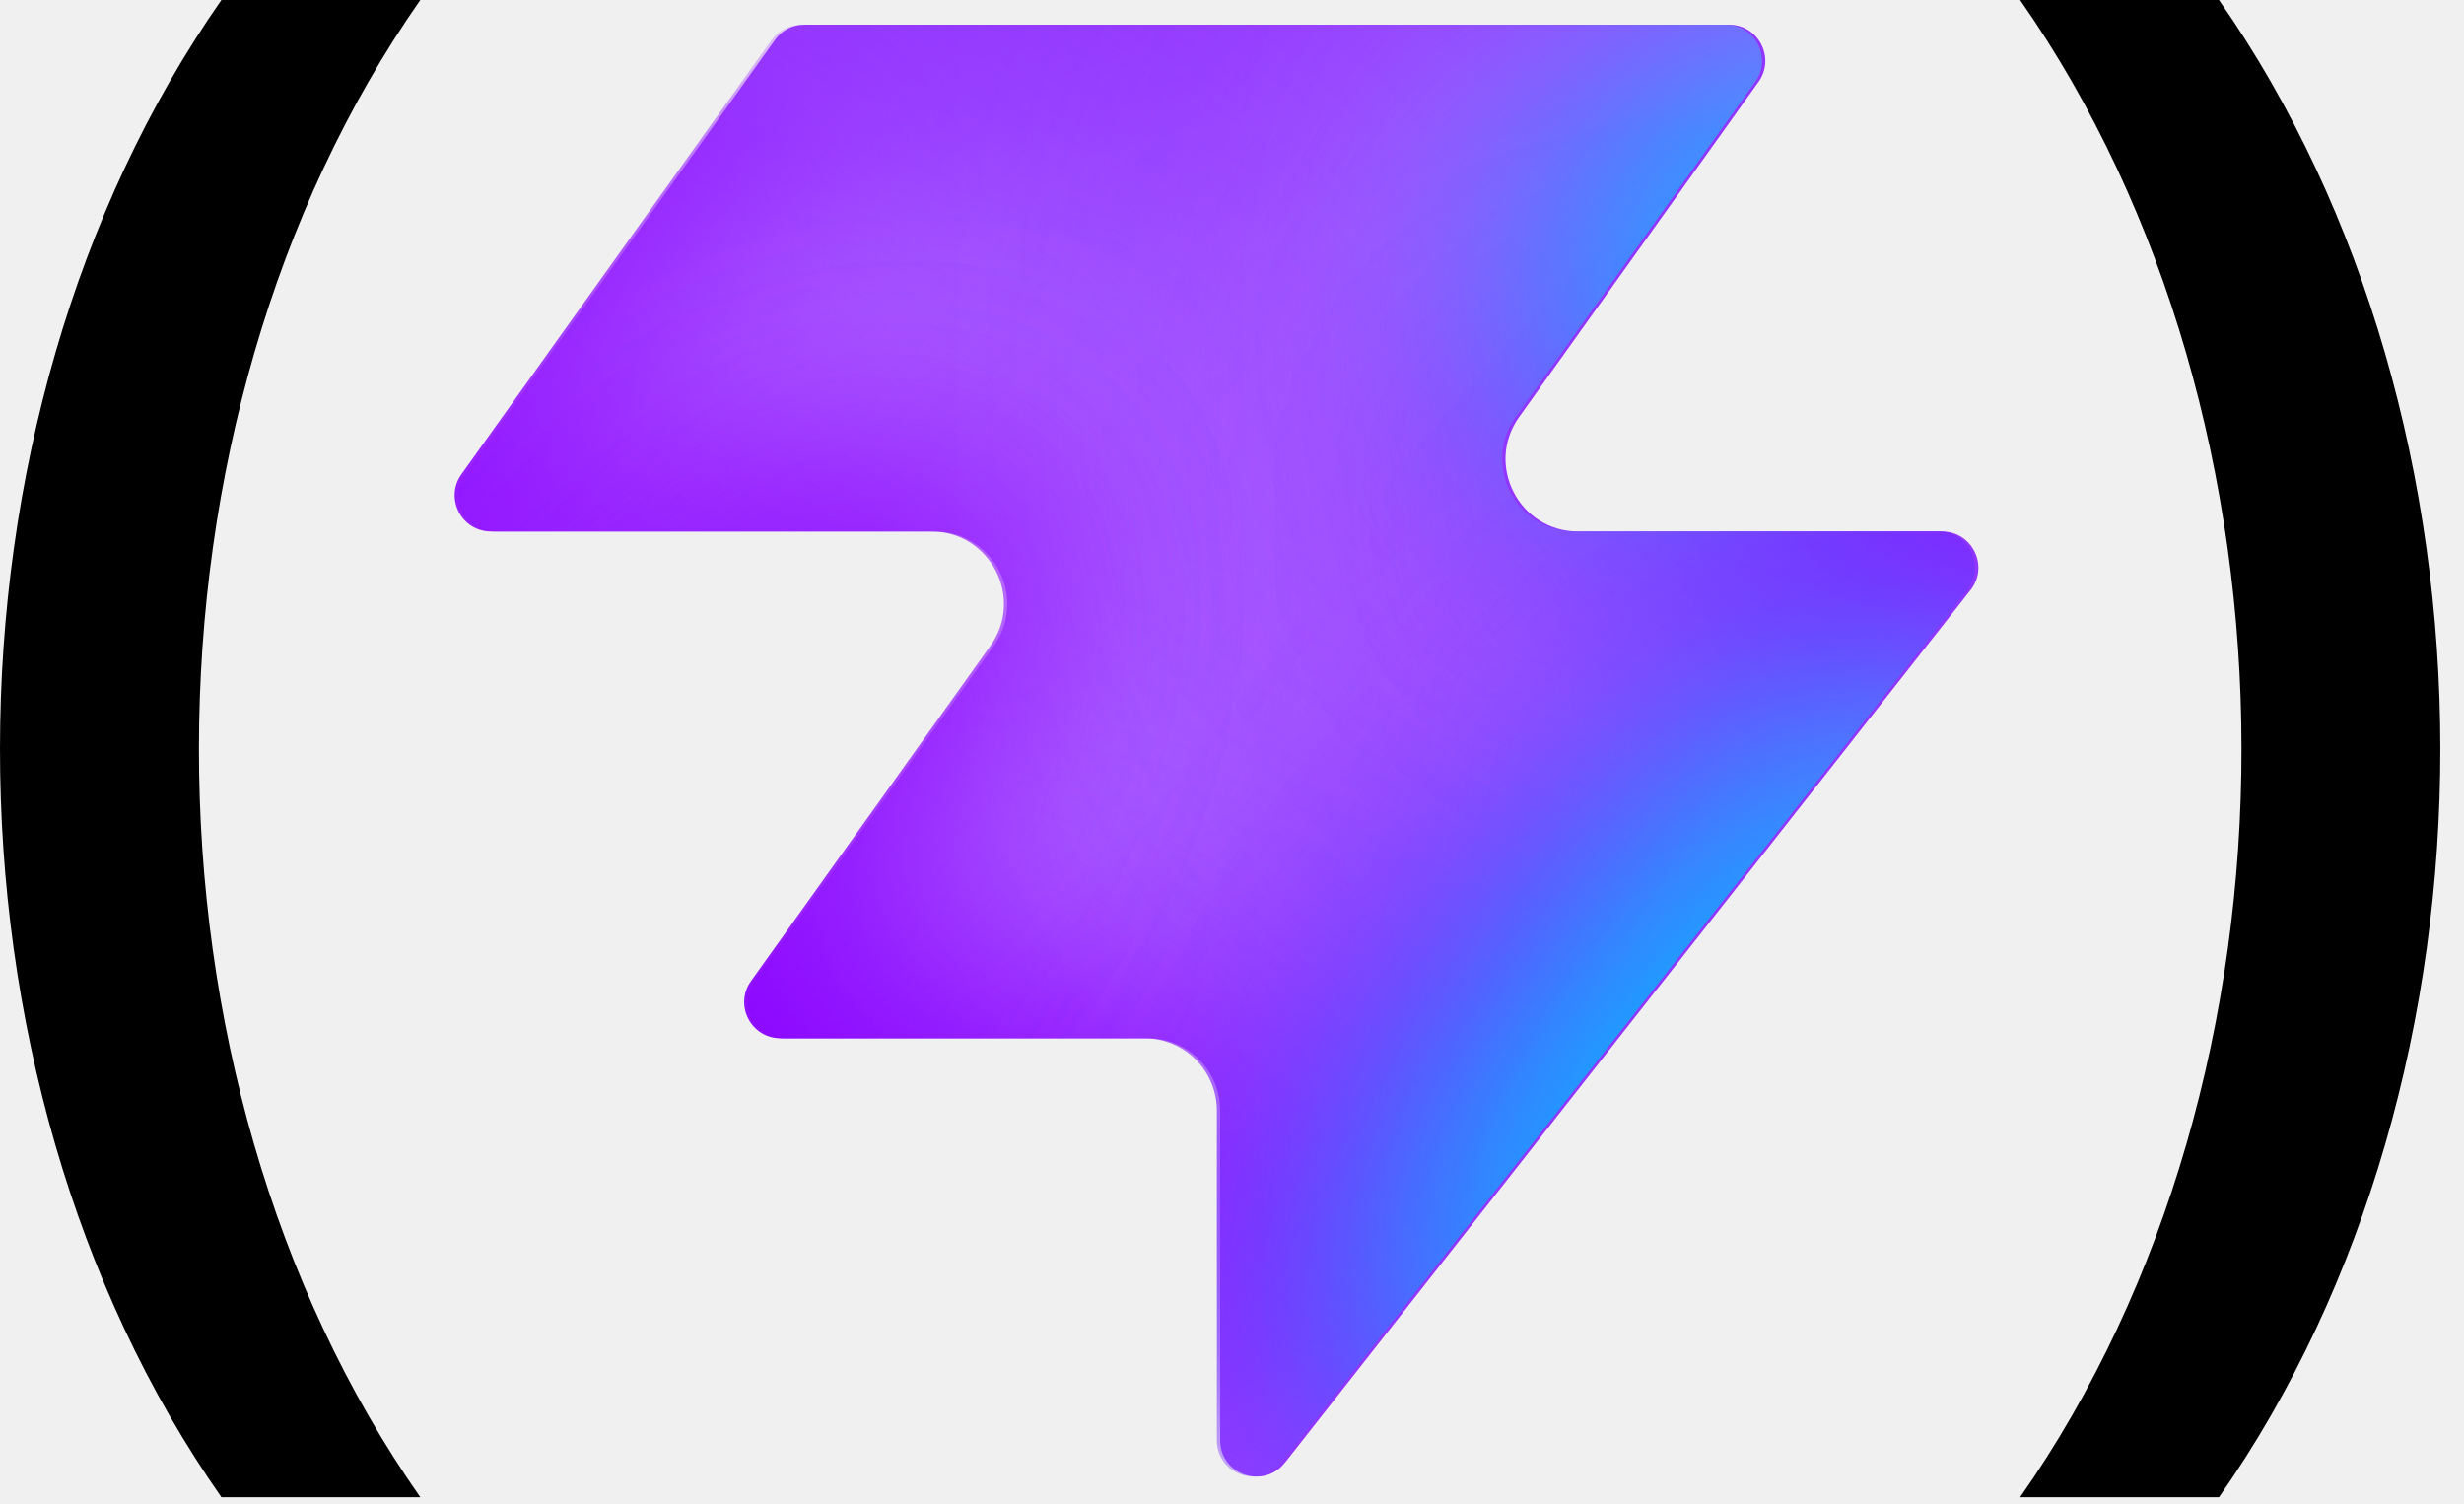
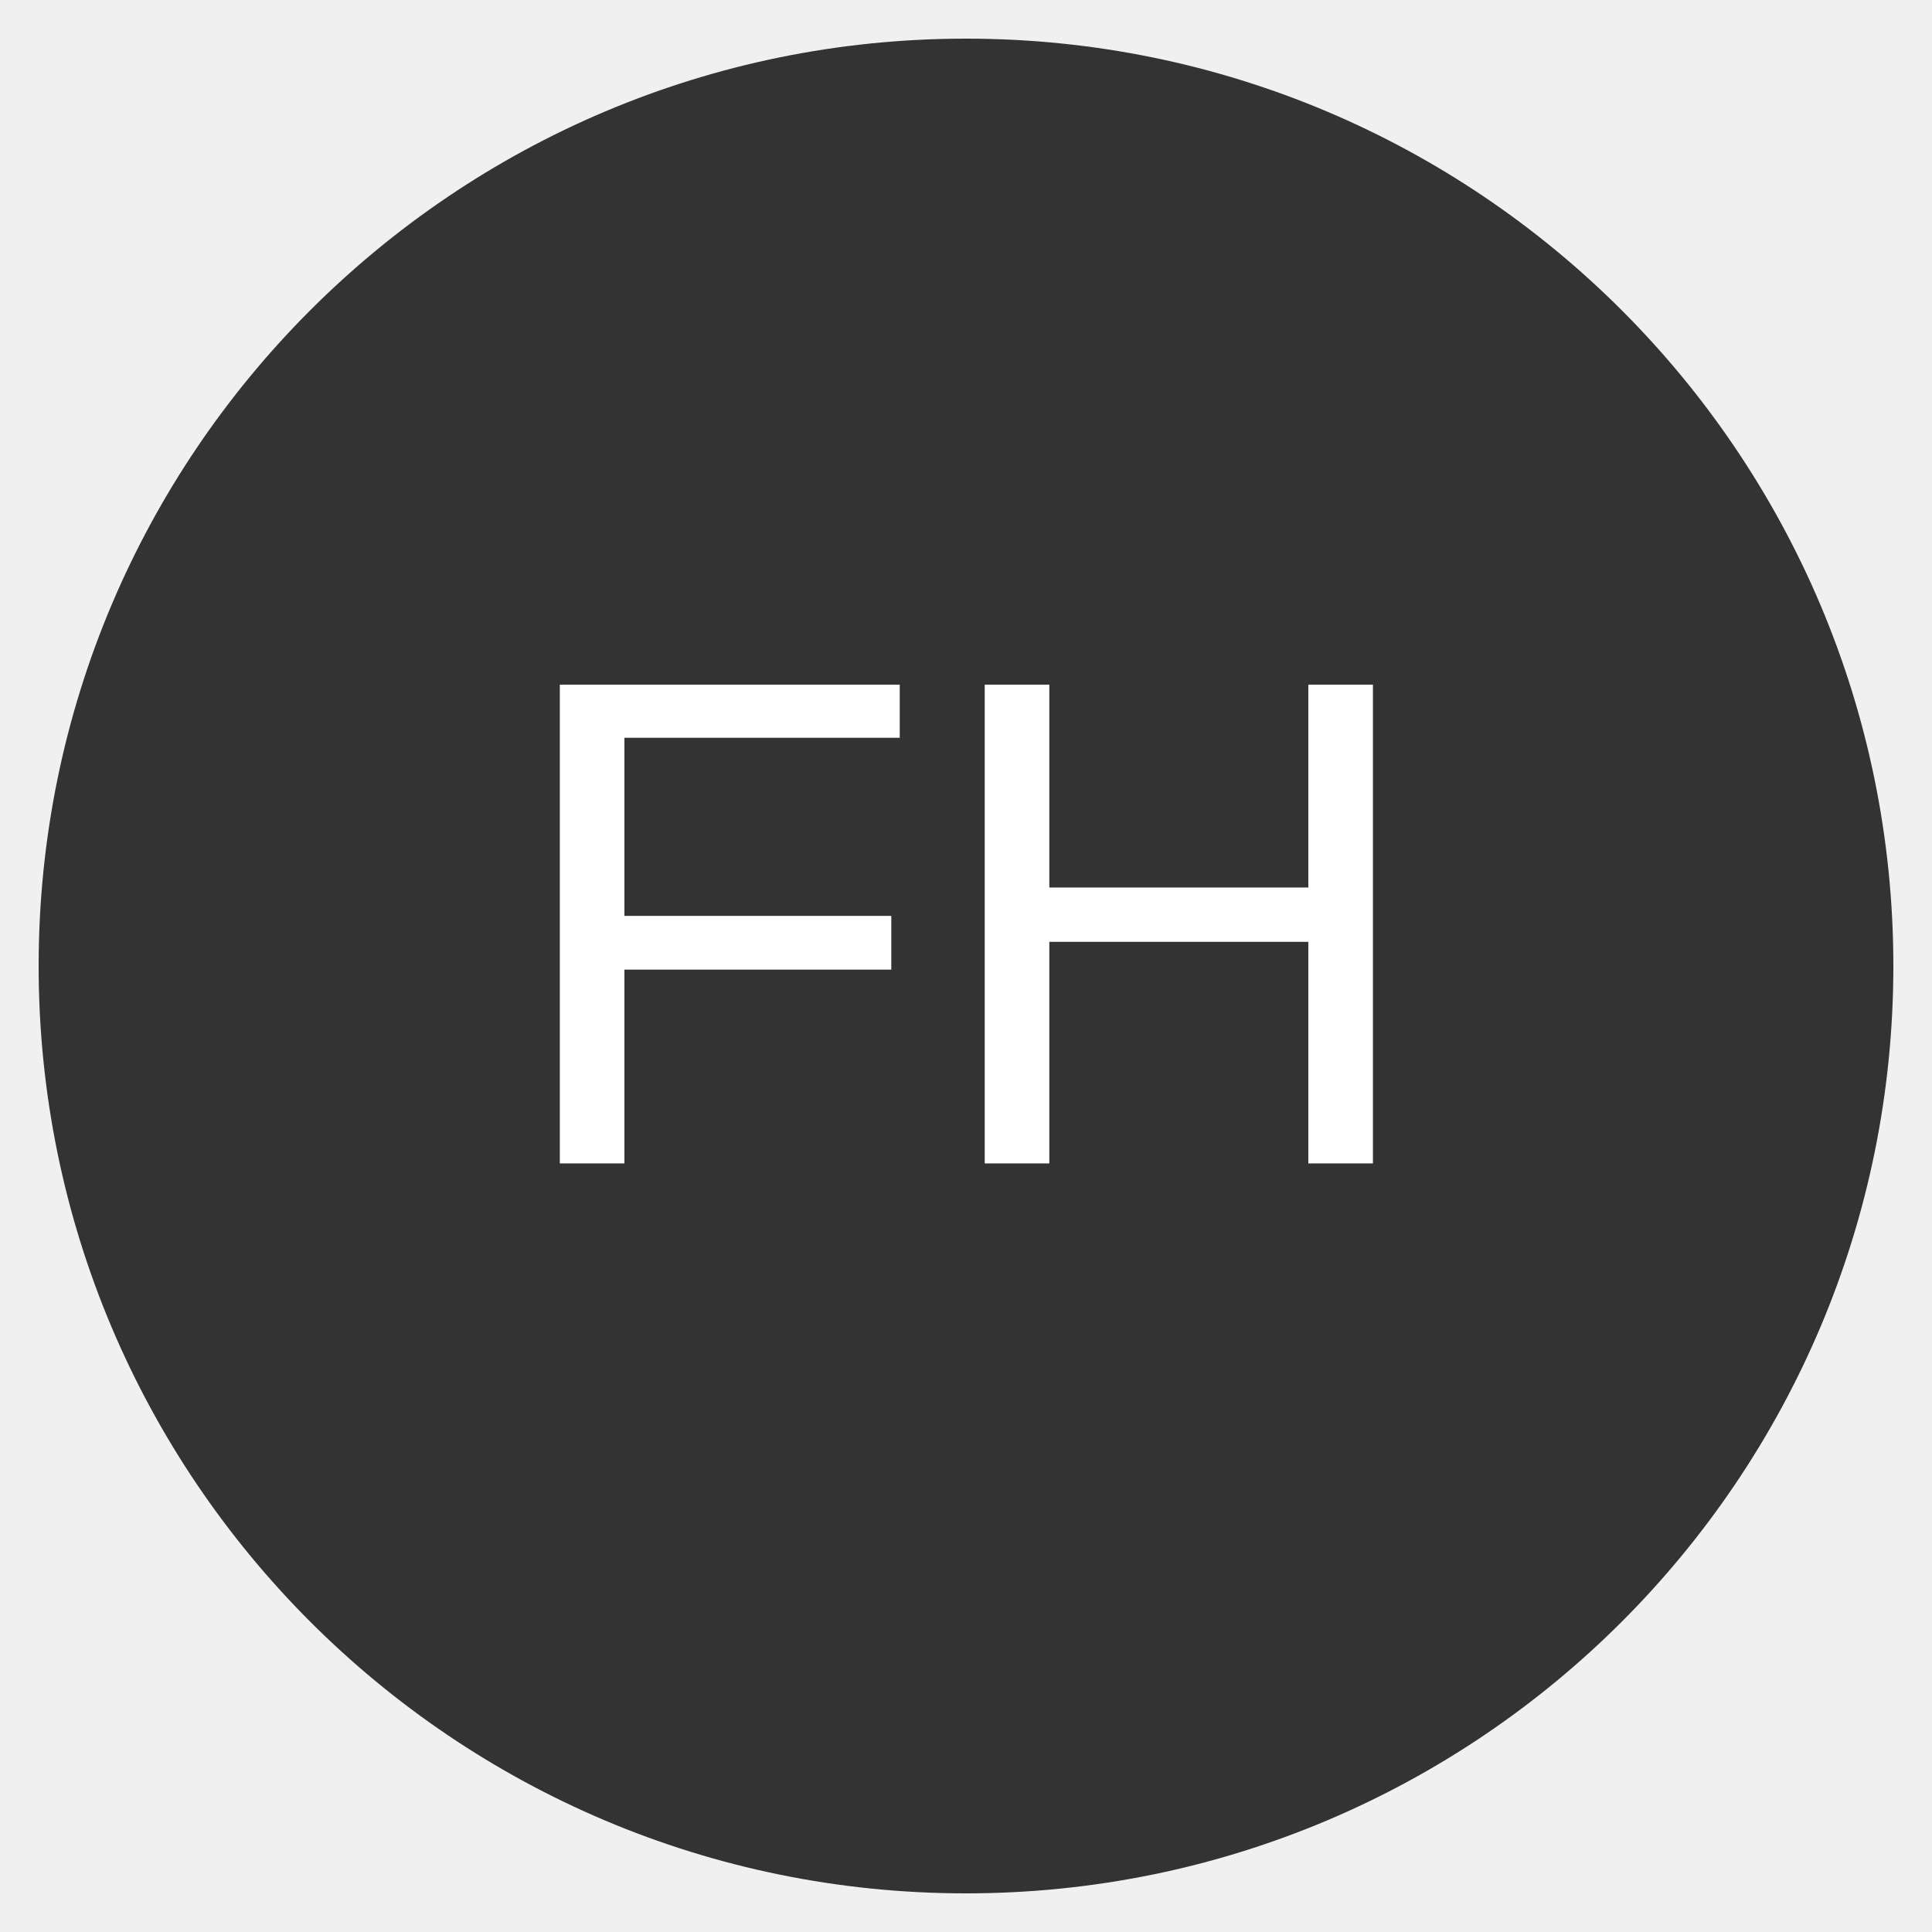
- <svg xmlns="http://www.w3.org/2000/svg" width="77" height="47" fill="none" aria-labelledby="vite-logo-title" viewBox="0 0 77 47">
-   <style>.parenthesis{fill:#000}@media (prefers-color-scheme:dark){.parenthesis{fill:#fff}}</style>
-   <path fill="#9135ff" d="M40.151 45.71c-.663.844-2.02.374-2.02-.699V34.708a2.26 2.26 0 0 0-2.262-2.262H24.493c-.92 0-1.457-1.04-.92-1.788l7.479-10.471c1.07-1.498 0-3.578-1.842-3.578H15.443c-.92 0-1.456-1.04-.92-1.788l9.696-13.576c.213-.297.556-.474.92-.474h28.894c.92 0 1.456 1.04.92 1.788l-7.48 10.472c-1.07 1.497 0 3.578 1.842 3.578h11.376c.944 0 1.474 1.087.89 1.83L40.153 45.712z" />
-   <mask id="a" width="48" height="47" x="14" y="0" maskUnits="userSpaceOnUse" style="mask-type:alpha">
-     <path fill="#000" d="M40.047 45.71c-.663.843-2.02.374-2.02-.699V34.708a2.26 2.26 0 0 0-2.262-2.262H24.389c-.92 0-1.457-1.04-.92-1.788l7.479-10.472c1.07-1.497 0-3.578-1.842-3.578H15.34c-.92 0-1.456-1.04-.92-1.788l9.696-13.575c.213-.297.556-.474.92-.474H53.93c.92 0 1.456 1.04.92 1.788L47.37 13.03c-1.07 1.498 0 3.578 1.842 3.578h11.376c.944 0 1.474 1.088.89 1.831L40.049 45.712z" />
-   </mask>
-   <g mask="url(#a)">
-     <g filter="url(#b)">
-       <ellipse cx="5.508" cy="14.704" fill="#eee6ff" rx="5.508" ry="14.704" transform="rotate(269.814 20.96 11.29)scale(-1 1)" />
-     </g>
-     <g filter="url(#c)">
-       <ellipse cx="10.399" cy="29.851" fill="#eee6ff" rx="10.399" ry="29.851" transform="rotate(89.814 -16.902 -8.275)scale(1 -1)" />
-     </g>
-     <g filter="url(#d)">
-       <ellipse cx="5.508" cy="30.487" fill="#8900ff" rx="5.508" ry="30.487" transform="rotate(89.814 -19.197 -7.127)scale(1 -1)" />
-     </g>
-     <g filter="url(#e)">
-       <ellipse cx="5.508" cy="30.599" fill="#8900ff" rx="5.508" ry="30.599" transform="rotate(89.814 -25.928 4.177)scale(1 -1)" />
-     </g>
-     <g filter="url(#f)">
-       <ellipse cx="5.508" cy="30.599" fill="#8900ff" rx="5.508" ry="30.599" transform="rotate(89.814 -25.738 5.52)scale(1 -1)" />
-     </g>
-     <g filter="url(#g)">
-       <ellipse cx="14.072" cy="22.078" fill="#eee6ff" rx="14.072" ry="22.078" transform="rotate(93.35 31.245 55.578)scale(-1 1)" />
-     </g>
-     <g filter="url(#h)">
-       <ellipse cx="3.47" cy="21.501" fill="#8900ff" rx="3.47" ry="21.501" transform="rotate(89.009 35.419 55.202)scale(-1 1)" />
-     </g>
-     <g filter="url(#i)">
-       <ellipse cx="3.47" cy="21.501" fill="#8900ff" rx="3.47" ry="21.501" transform="rotate(89.009 35.419 55.202)scale(-1 1)" />
-     </g>
-     <g filter="url(#j)">
-       <ellipse cx="14.592" cy="9.743" fill="#8900ff" rx="4.407" ry="29.108" transform="rotate(39.51 14.592 9.743)" />
-     </g>
-     <g filter="url(#k)">
-       <ellipse cx="61.728" cy="-5.321" fill="#8900ff" rx="4.407" ry="29.108" transform="rotate(37.892 61.728 -5.32)" />
-     </g>
-     <g filter="url(#l)">
-       <ellipse cx="55.618" cy="7.104" fill="#00c2ff" rx="5.971" ry="9.665" transform="rotate(37.892 55.618 7.104)" />
-     </g>
-     <g filter="url(#m)">
-       <ellipse cx="12.326" cy="39.103" fill="#8900ff" rx="4.407" ry="29.108" transform="rotate(37.892 12.326 39.103)" />
-     </g>
-     <g filter="url(#n)">
-       <ellipse cx="12.326" cy="39.103" fill="#8900ff" rx="4.407" ry="29.108" transform="rotate(37.892 12.326 39.103)" />
-     </g>
-     <g filter="url(#o)">
-       <ellipse cx="49.857" cy="30.678" fill="#8900ff" rx="4.407" ry="29.108" transform="rotate(37.892 49.857 30.678)" />
-     </g>
-     <g filter="url(#p)">
-       <ellipse cx="52.623" cy="33.171" fill="#00c2ff" rx="5.971" ry="15.297" transform="rotate(37.892 52.623 33.17)" />
-     </g>
-   </g>
-   <path d="M6.919 0c-9.198 13.166-9.252 33.575 0 46.789h6.215c-9.25-13.214-9.196-33.623 0-46.789zm62.424 0h-6.215c9.198 13.166 9.252 33.575 0 46.789h6.215c9.25-13.214 9.196-33.623 0-46.789" class="parenthesis" />
-   <defs>
-     <filter id="b" width="60.045" height="41.654" x="-5.564" y="16.92" color-interpolation-filters="sRGB" filterUnits="userSpaceOnUse">
-       <feFlood flood-opacity="0" result="BackgroundImageFix" />
-       <feBlend in="SourceGraphic" in2="BackgroundImageFix" result="shape" />
-       <feGaussianBlur result="effect1_foregroundBlur_2002_17286" stdDeviation="7.659" />
-     </filter>
-     <filter id="c" width="90.34" height="51.437" x="-40.407" y="-6.762" color-interpolation-filters="sRGB" filterUnits="userSpaceOnUse">
-       <feFlood flood-opacity="0" result="BackgroundImageFix" />
-       <feBlend in="SourceGraphic" in2="BackgroundImageFix" result="shape" />
-       <feGaussianBlur result="effect1_foregroundBlur_2002_17286" stdDeviation="7.659" />
-     </filter>
-     <filter id="d" width="79.355" height="29.4" x="-35.435" y="2.801" color-interpolation-filters="sRGB" filterUnits="userSpaceOnUse">
-       <feFlood flood-opacity="0" result="BackgroundImageFix" />
-       <feBlend in="SourceGraphic" in2="BackgroundImageFix" result="shape" />
-       <feGaussianBlur result="effect1_foregroundBlur_2002_17286" stdDeviation="4.596" />
-     </filter>
-     <filter id="e" width="79.579" height="29.4" x="-30.84" y="20.8" color-interpolation-filters="sRGB" filterUnits="userSpaceOnUse">
-       <feFlood flood-opacity="0" result="BackgroundImageFix" />
-       <feBlend in="SourceGraphic" in2="BackgroundImageFix" result="shape" />
-       <feGaussianBlur result="effect1_foregroundBlur_2002_17286" stdDeviation="4.596" />
-     </filter>
-     <filter id="f" width="79.579" height="29.4" x="-29.307" y="21.949" color-interpolation-filters="sRGB" filterUnits="userSpaceOnUse">
-       <feFlood flood-opacity="0" result="BackgroundImageFix" />
-       <feBlend in="SourceGraphic" in2="BackgroundImageFix" result="shape" />
-       <feGaussianBlur result="effect1_foregroundBlur_2002_17286" stdDeviation="4.596" />
-     </filter>
-     <filter id="g" width="74.749" height="58.852" x="29.961" y="-17.13" color-interpolation-filters="sRGB" filterUnits="userSpaceOnUse">
-       <feFlood flood-opacity="0" result="BackgroundImageFix" />
-       <feBlend in="SourceGraphic" in2="BackgroundImageFix" result="shape" />
-       <feGaussianBlur result="effect1_foregroundBlur_2002_17286" stdDeviation="7.659" />
-     </filter>
-     <filter id="h" width="61.377" height="25.362" x="37.754" y="3.055" color-interpolation-filters="sRGB" filterUnits="userSpaceOnUse">
-       <feFlood flood-opacity="0" result="BackgroundImageFix" />
-       <feBlend in="SourceGraphic" in2="BackgroundImageFix" result="shape" />
-       <feGaussianBlur result="effect1_foregroundBlur_2002_17286" stdDeviation="4.596" />
-     </filter>
-     <filter id="i" width="61.377" height="25.362" x="37.754" y="3.055" color-interpolation-filters="sRGB" filterUnits="userSpaceOnUse">
-       <feFlood flood-opacity="0" result="BackgroundImageFix" />
-       <feBlend in="SourceGraphic" in2="BackgroundImageFix" result="shape" />
-       <feGaussianBlur result="effect1_foregroundBlur_2002_17286" stdDeviation="4.596" />
-     </filter>
-     <filter id="j" width="56.045" height="63.649" x="-13.43" y="-22.082" color-interpolation-filters="sRGB" filterUnits="userSpaceOnUse">
-       <feFlood flood-opacity="0" result="BackgroundImageFix" />
-       <feBlend in="SourceGraphic" in2="BackgroundImageFix" result="shape" />
-       <feGaussianBlur result="effect1_foregroundBlur_2002_17286" stdDeviation="4.596" />
-     </filter>
-     <filter id="k" width="54.814" height="64.646" x="34.321" y="-37.644" color-interpolation-filters="sRGB" filterUnits="userSpaceOnUse">
-       <feFlood flood-opacity="0" result="BackgroundImageFix" />
-       <feBlend in="SourceGraphic" in2="BackgroundImageFix" result="shape" />
-       <feGaussianBlur result="effect1_foregroundBlur_2002_17286" stdDeviation="4.596" />
-     </filter>
-     <filter id="l" width="33.541" height="35.313" x="38.847" y="-10.552" color-interpolation-filters="sRGB" filterUnits="userSpaceOnUse">
-       <feFlood flood-opacity="0" result="BackgroundImageFix" />
-       <feBlend in="SourceGraphic" in2="BackgroundImageFix" result="shape" />
-       <feGaussianBlur result="effect1_foregroundBlur_2002_17286" stdDeviation="4.596" />
-     </filter>
-     <filter id="m" width="54.814" height="64.646" x="-15.081" y="6.78" color-interpolation-filters="sRGB" filterUnits="userSpaceOnUse">
-       <feFlood flood-opacity="0" result="BackgroundImageFix" />
-       <feBlend in="SourceGraphic" in2="BackgroundImageFix" result="shape" />
-       <feGaussianBlur result="effect1_foregroundBlur_2002_17286" stdDeviation="4.596" />
-     </filter>
-     <filter id="n" width="54.814" height="64.646" x="-15.081" y="6.78" color-interpolation-filters="sRGB" filterUnits="userSpaceOnUse">
-       <feFlood flood-opacity="0" result="BackgroundImageFix" />
-       <feBlend in="SourceGraphic" in2="BackgroundImageFix" result="shape" />
-       <feGaussianBlur result="effect1_foregroundBlur_2002_17286" stdDeviation="4.596" />
-     </filter>
-     <filter id="o" width="54.814" height="64.646" x="22.45" y="-1.645" color-interpolation-filters="sRGB" filterUnits="userSpaceOnUse">
-       <feFlood flood-opacity="0" result="BackgroundImageFix" />
-       <feBlend in="SourceGraphic" in2="BackgroundImageFix" result="shape" />
-       <feGaussianBlur result="effect1_foregroundBlur_2002_17286" stdDeviation="4.596" />
-     </filter>
-     <filter id="p" width="39.409" height="43.623" x="32.919" y="11.36" color-interpolation-filters="sRGB" filterUnits="userSpaceOnUse">
-       <feFlood flood-opacity="0" result="BackgroundImageFix" />
-       <feBlend in="SourceGraphic" in2="BackgroundImageFix" result="shape" />
-       <feGaussianBlur result="effect1_foregroundBlur_2002_17286" stdDeviation="4.596" />
-     </filter>
-   </defs>
+ <svg xmlns="http://www.w3.org/2000/svg" width="50" height="50" viewBox="0 0 50 50">
+   <circle cx="25" cy="25" r="24" fill="#333333" />
+   <text x="50%" y="50%" text-anchor="middle" dominant-baseline="middle" font-family="Arial, sans-serif" font-size="18" fill="white">
+     FH
+   </text>
</svg>
